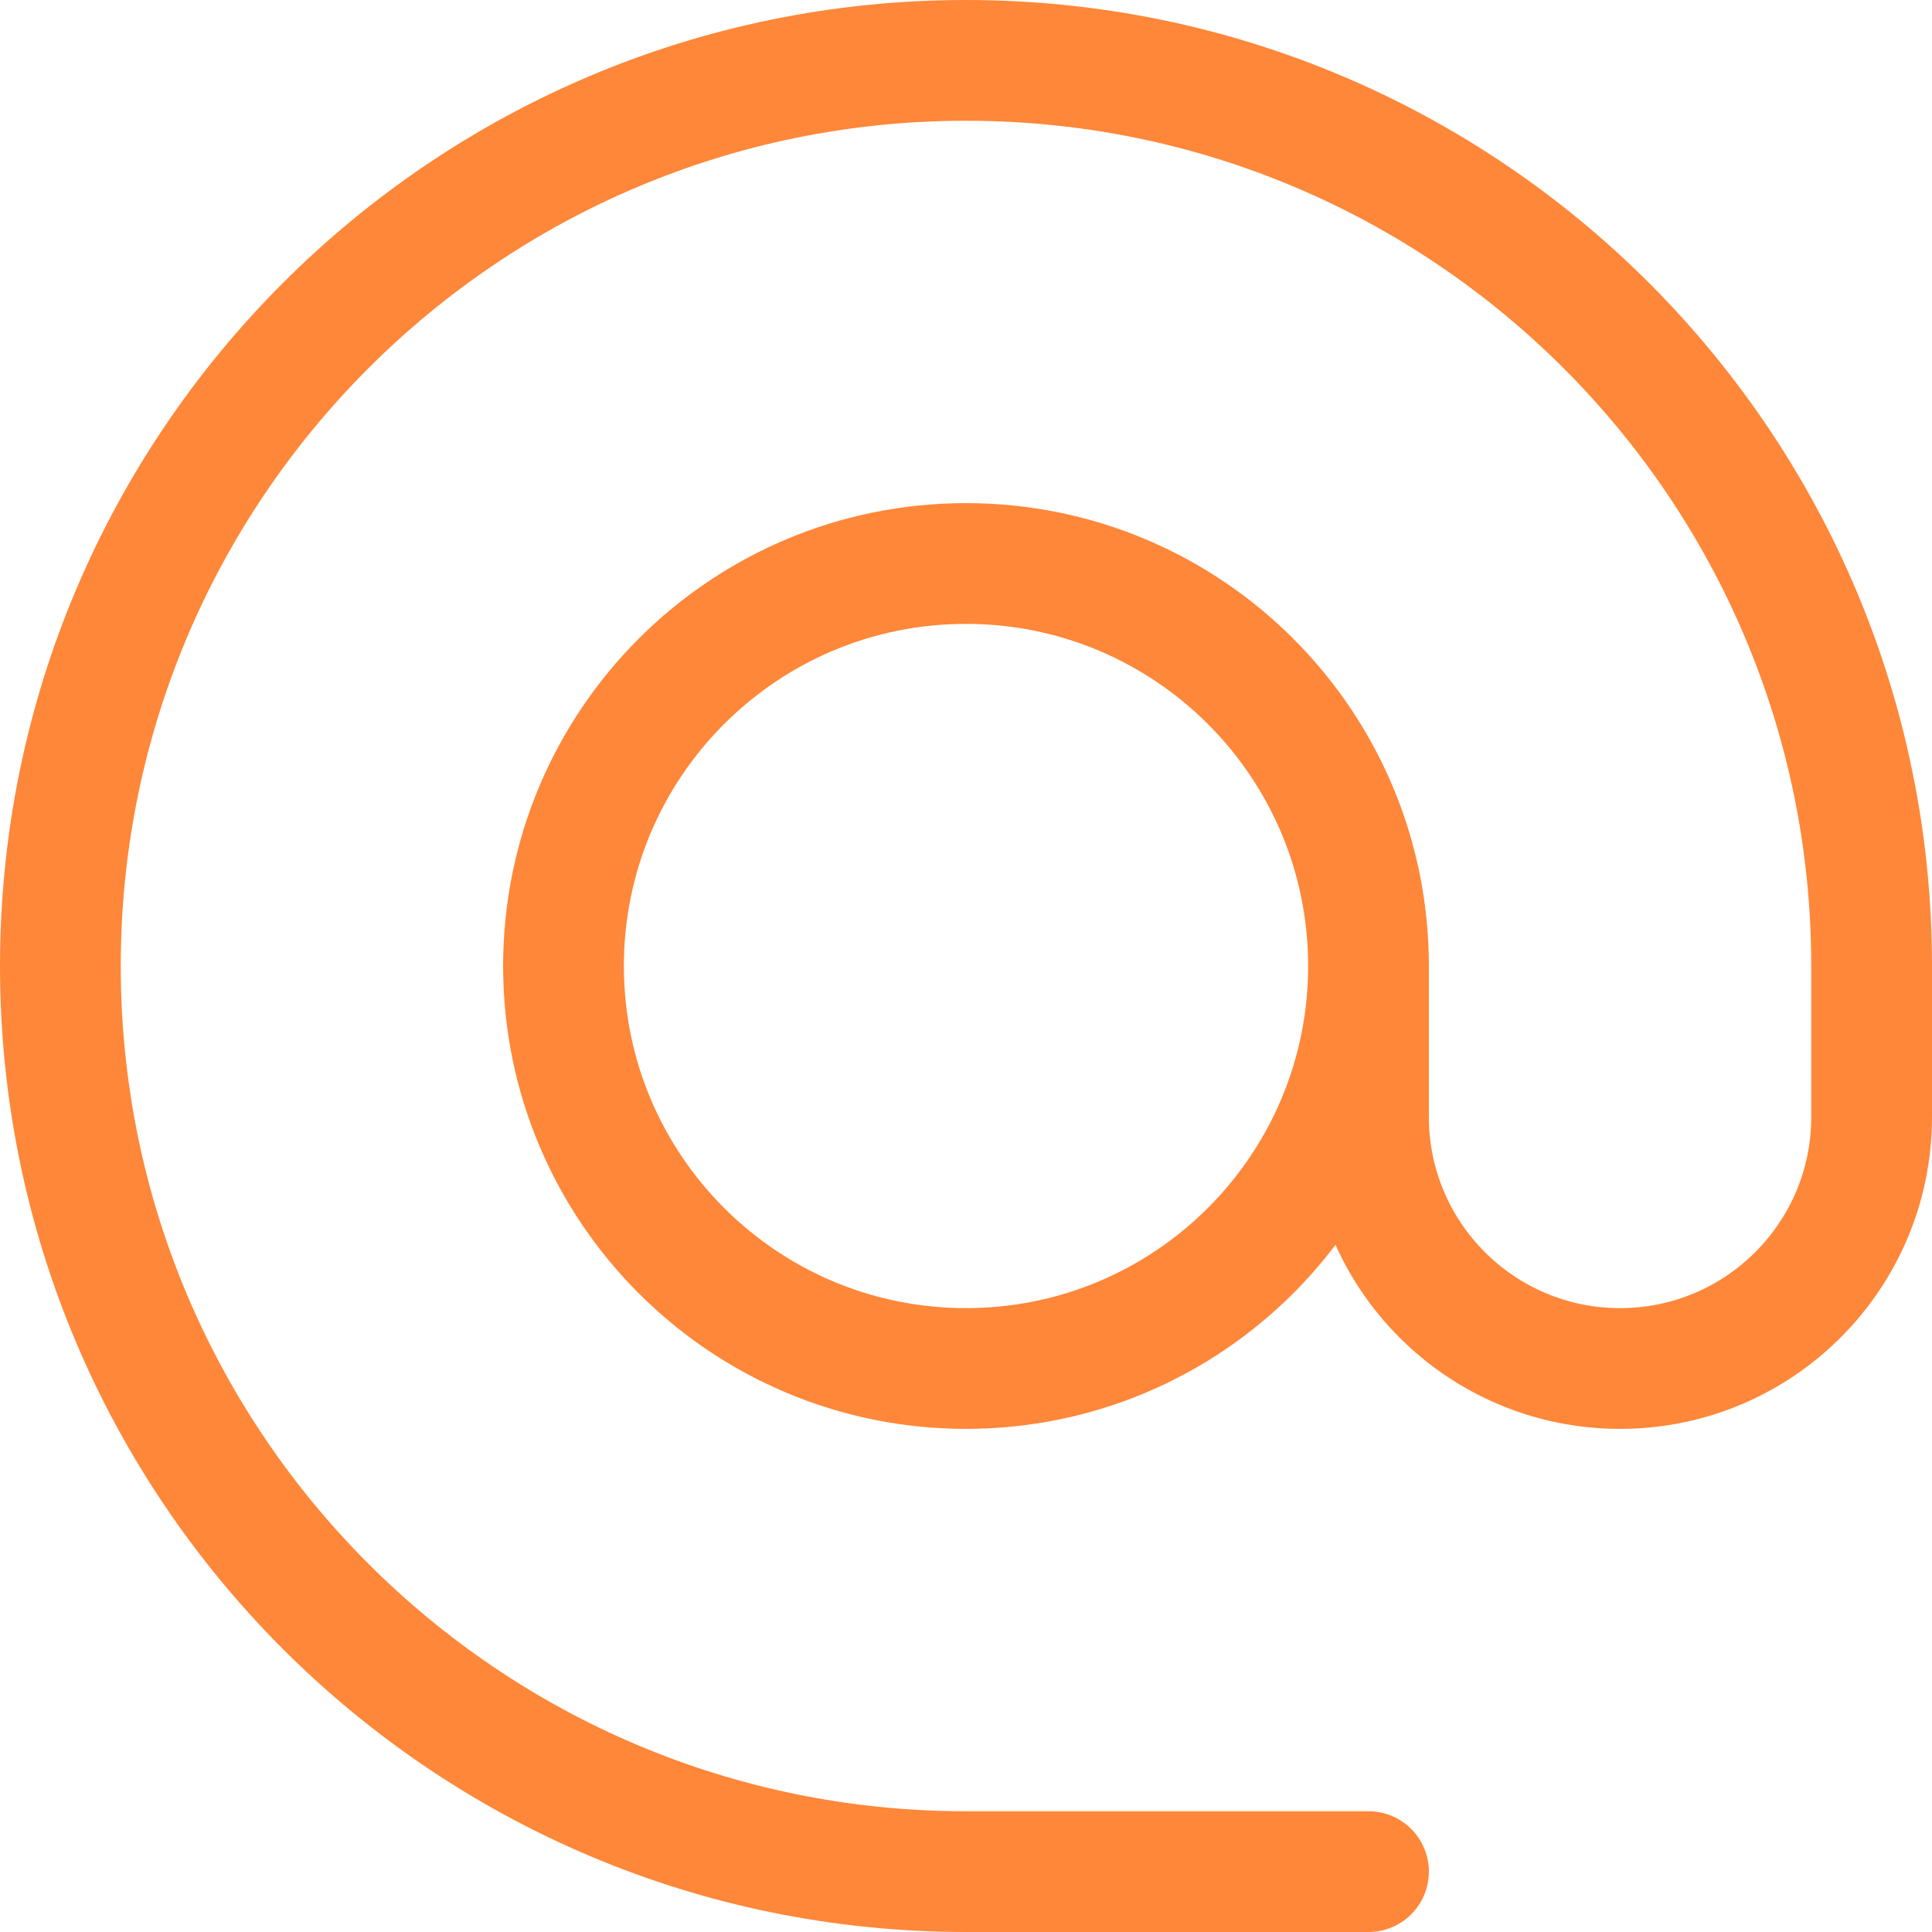
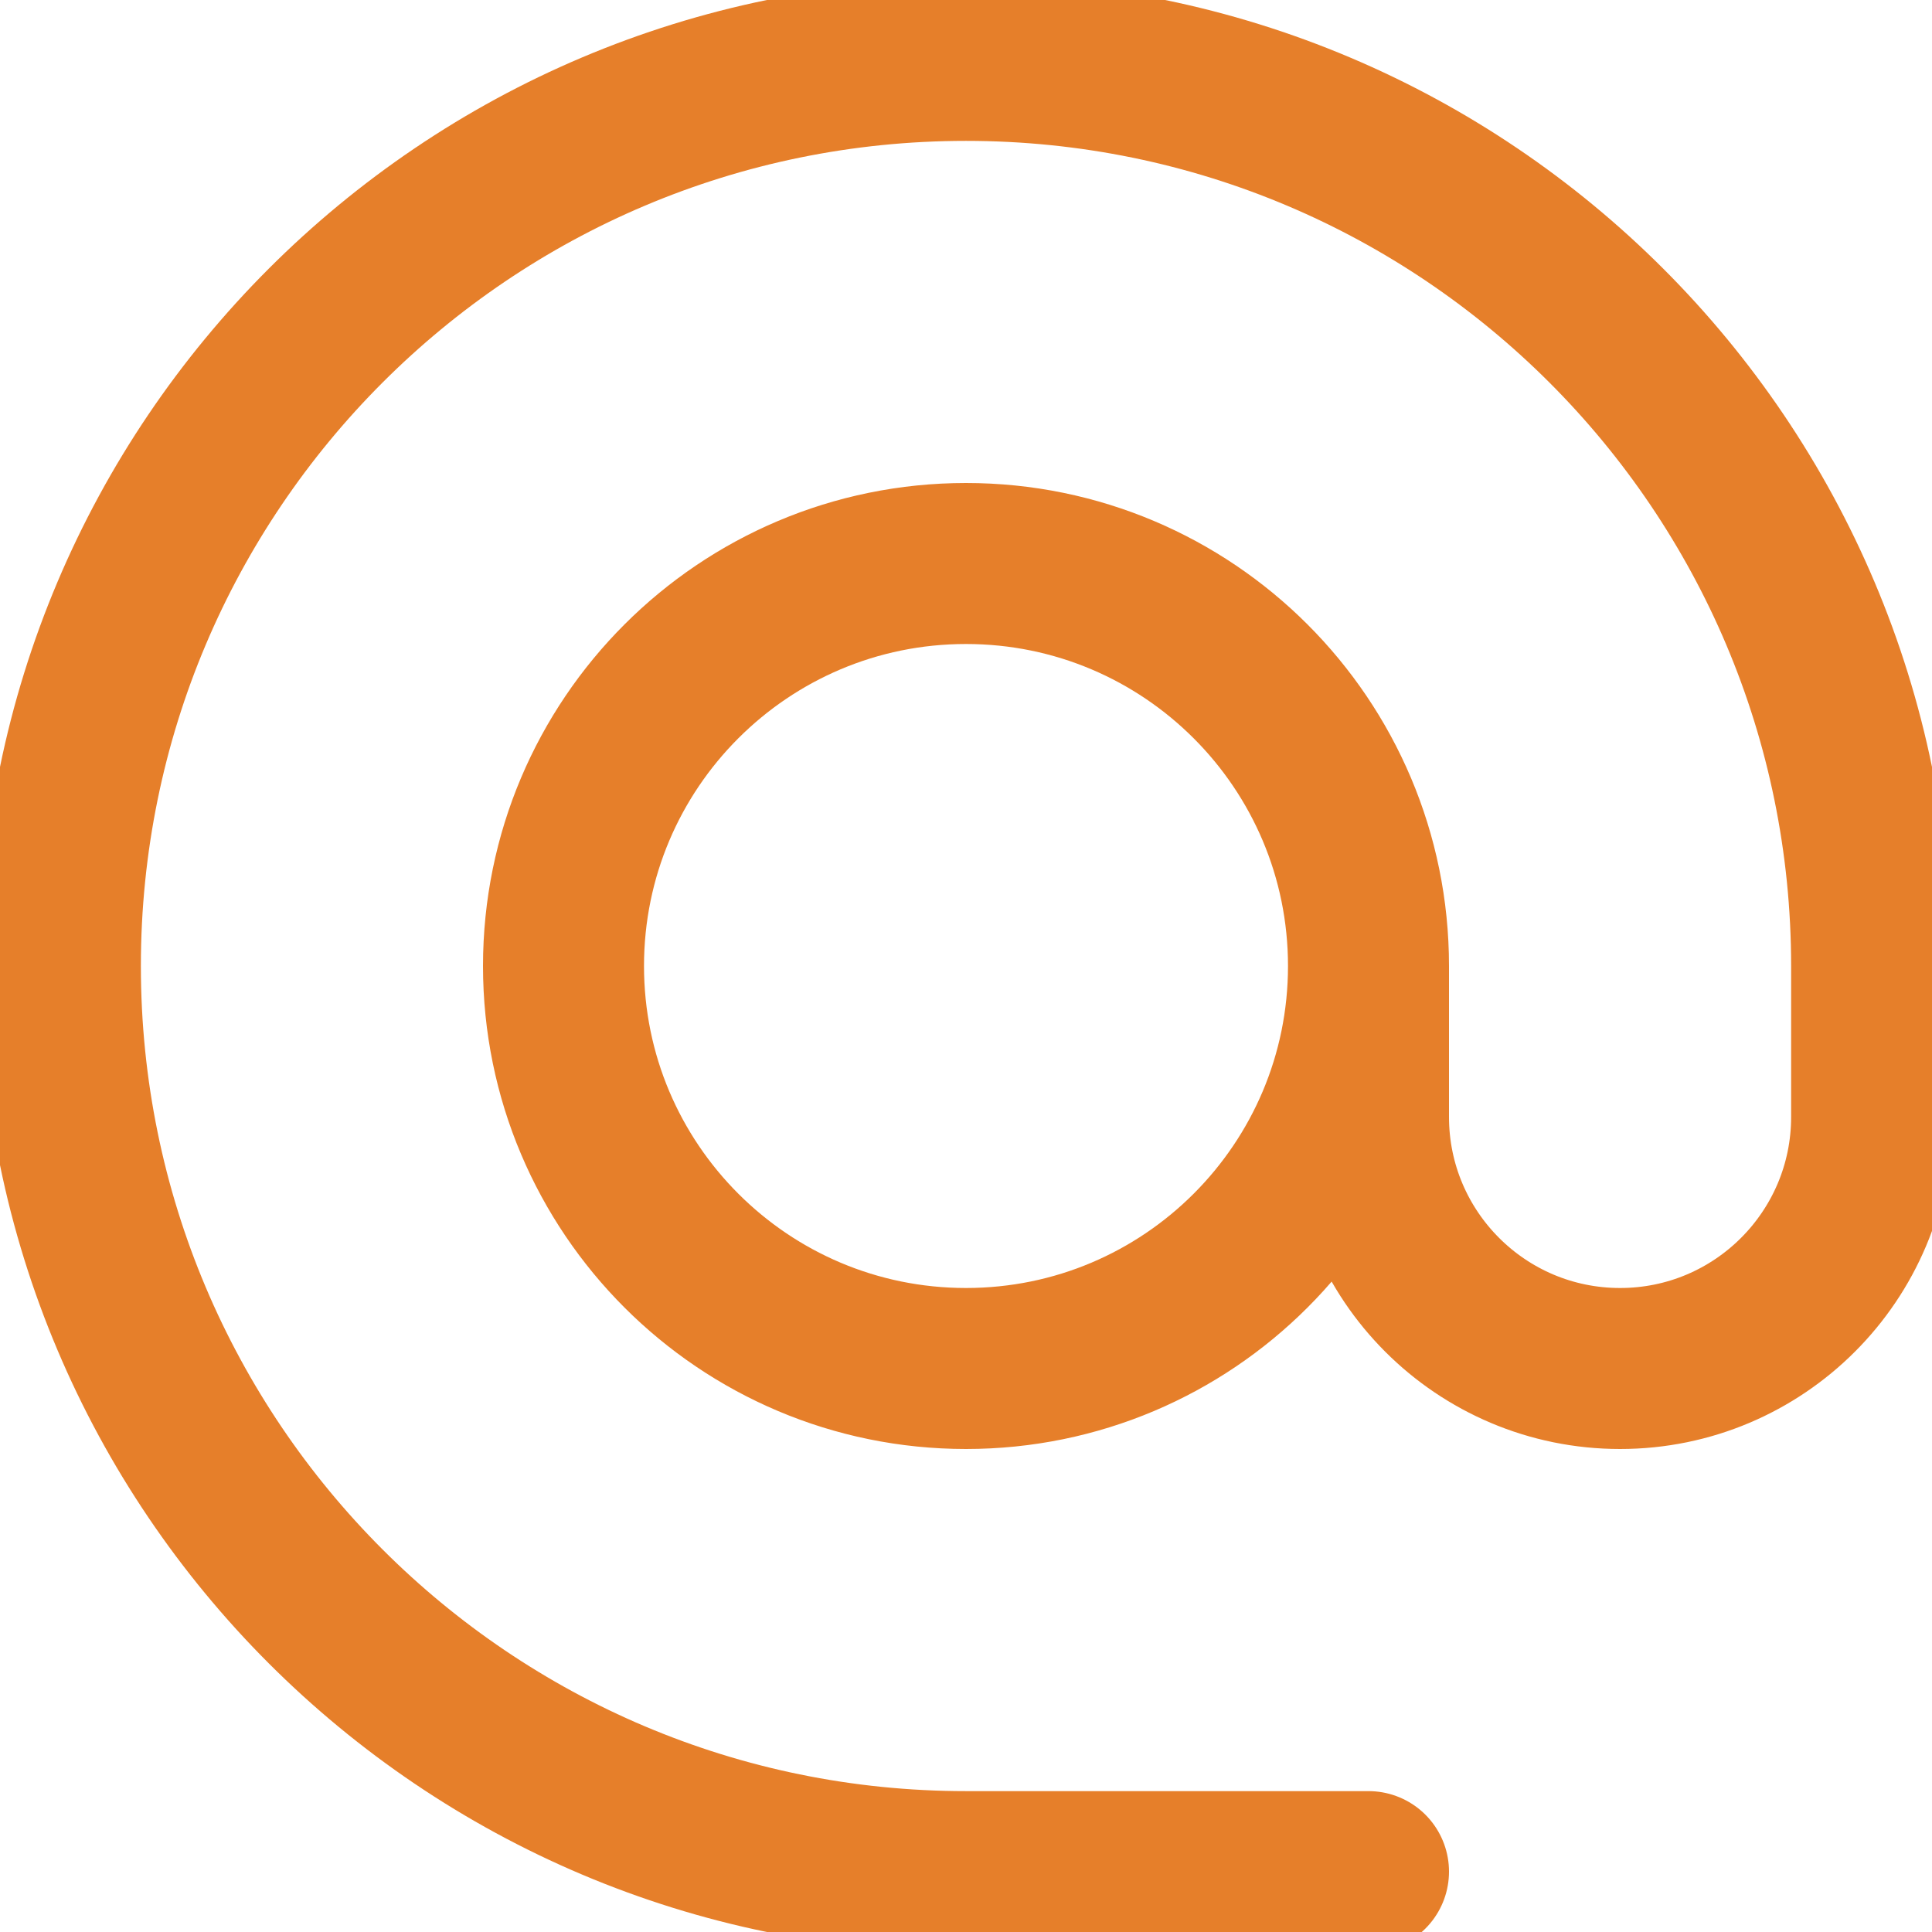
<svg xmlns="http://www.w3.org/2000/svg" width="48" height="48" viewBox="0 0 48 48" fill="none">
-   <path d="M34 24C34 29.523 29.523 34 24 34C18.477 34 14 29.523 14 24C14 18.477 18.477 14 24 14C29.523 14 34 18.477 34 24ZM34 24V27.75C34 31.202 36.798 34 40.25 34C43.702 34 46.5 31.202 46.5 27.75V24C46.5 11.574 36.426 1.5 24 1.5C11.574 1.5 1.5 11.574 1.5 24C1.5 36.426 11.574 46.5 24 46.5H34" stroke="#FF8739" stroke-width="3" stroke-linecap="round" stroke-linejoin="round" />
+   <path d="M34 24C34 29.523 29.523 34 24 34C18.477 34 14 29.523 14 24C14 18.477 18.477 14 24 14C29.523 14 34 18.477 34 24ZM34 24V27.75C34 31.202 36.798 34 40.25 34C43.702 34 46.5 31.202 46.5 27.75V24C46.5 11.574 36.426 1.5 24 1.5C11.574 1.5 1.5 11.574 1.5 24C1.5 36.426 11.574 46.5 24 46.5H34" stroke="#e67f2a" stroke-width="4" stroke-linecap="round" stroke-linejoin="round" />
</svg>
